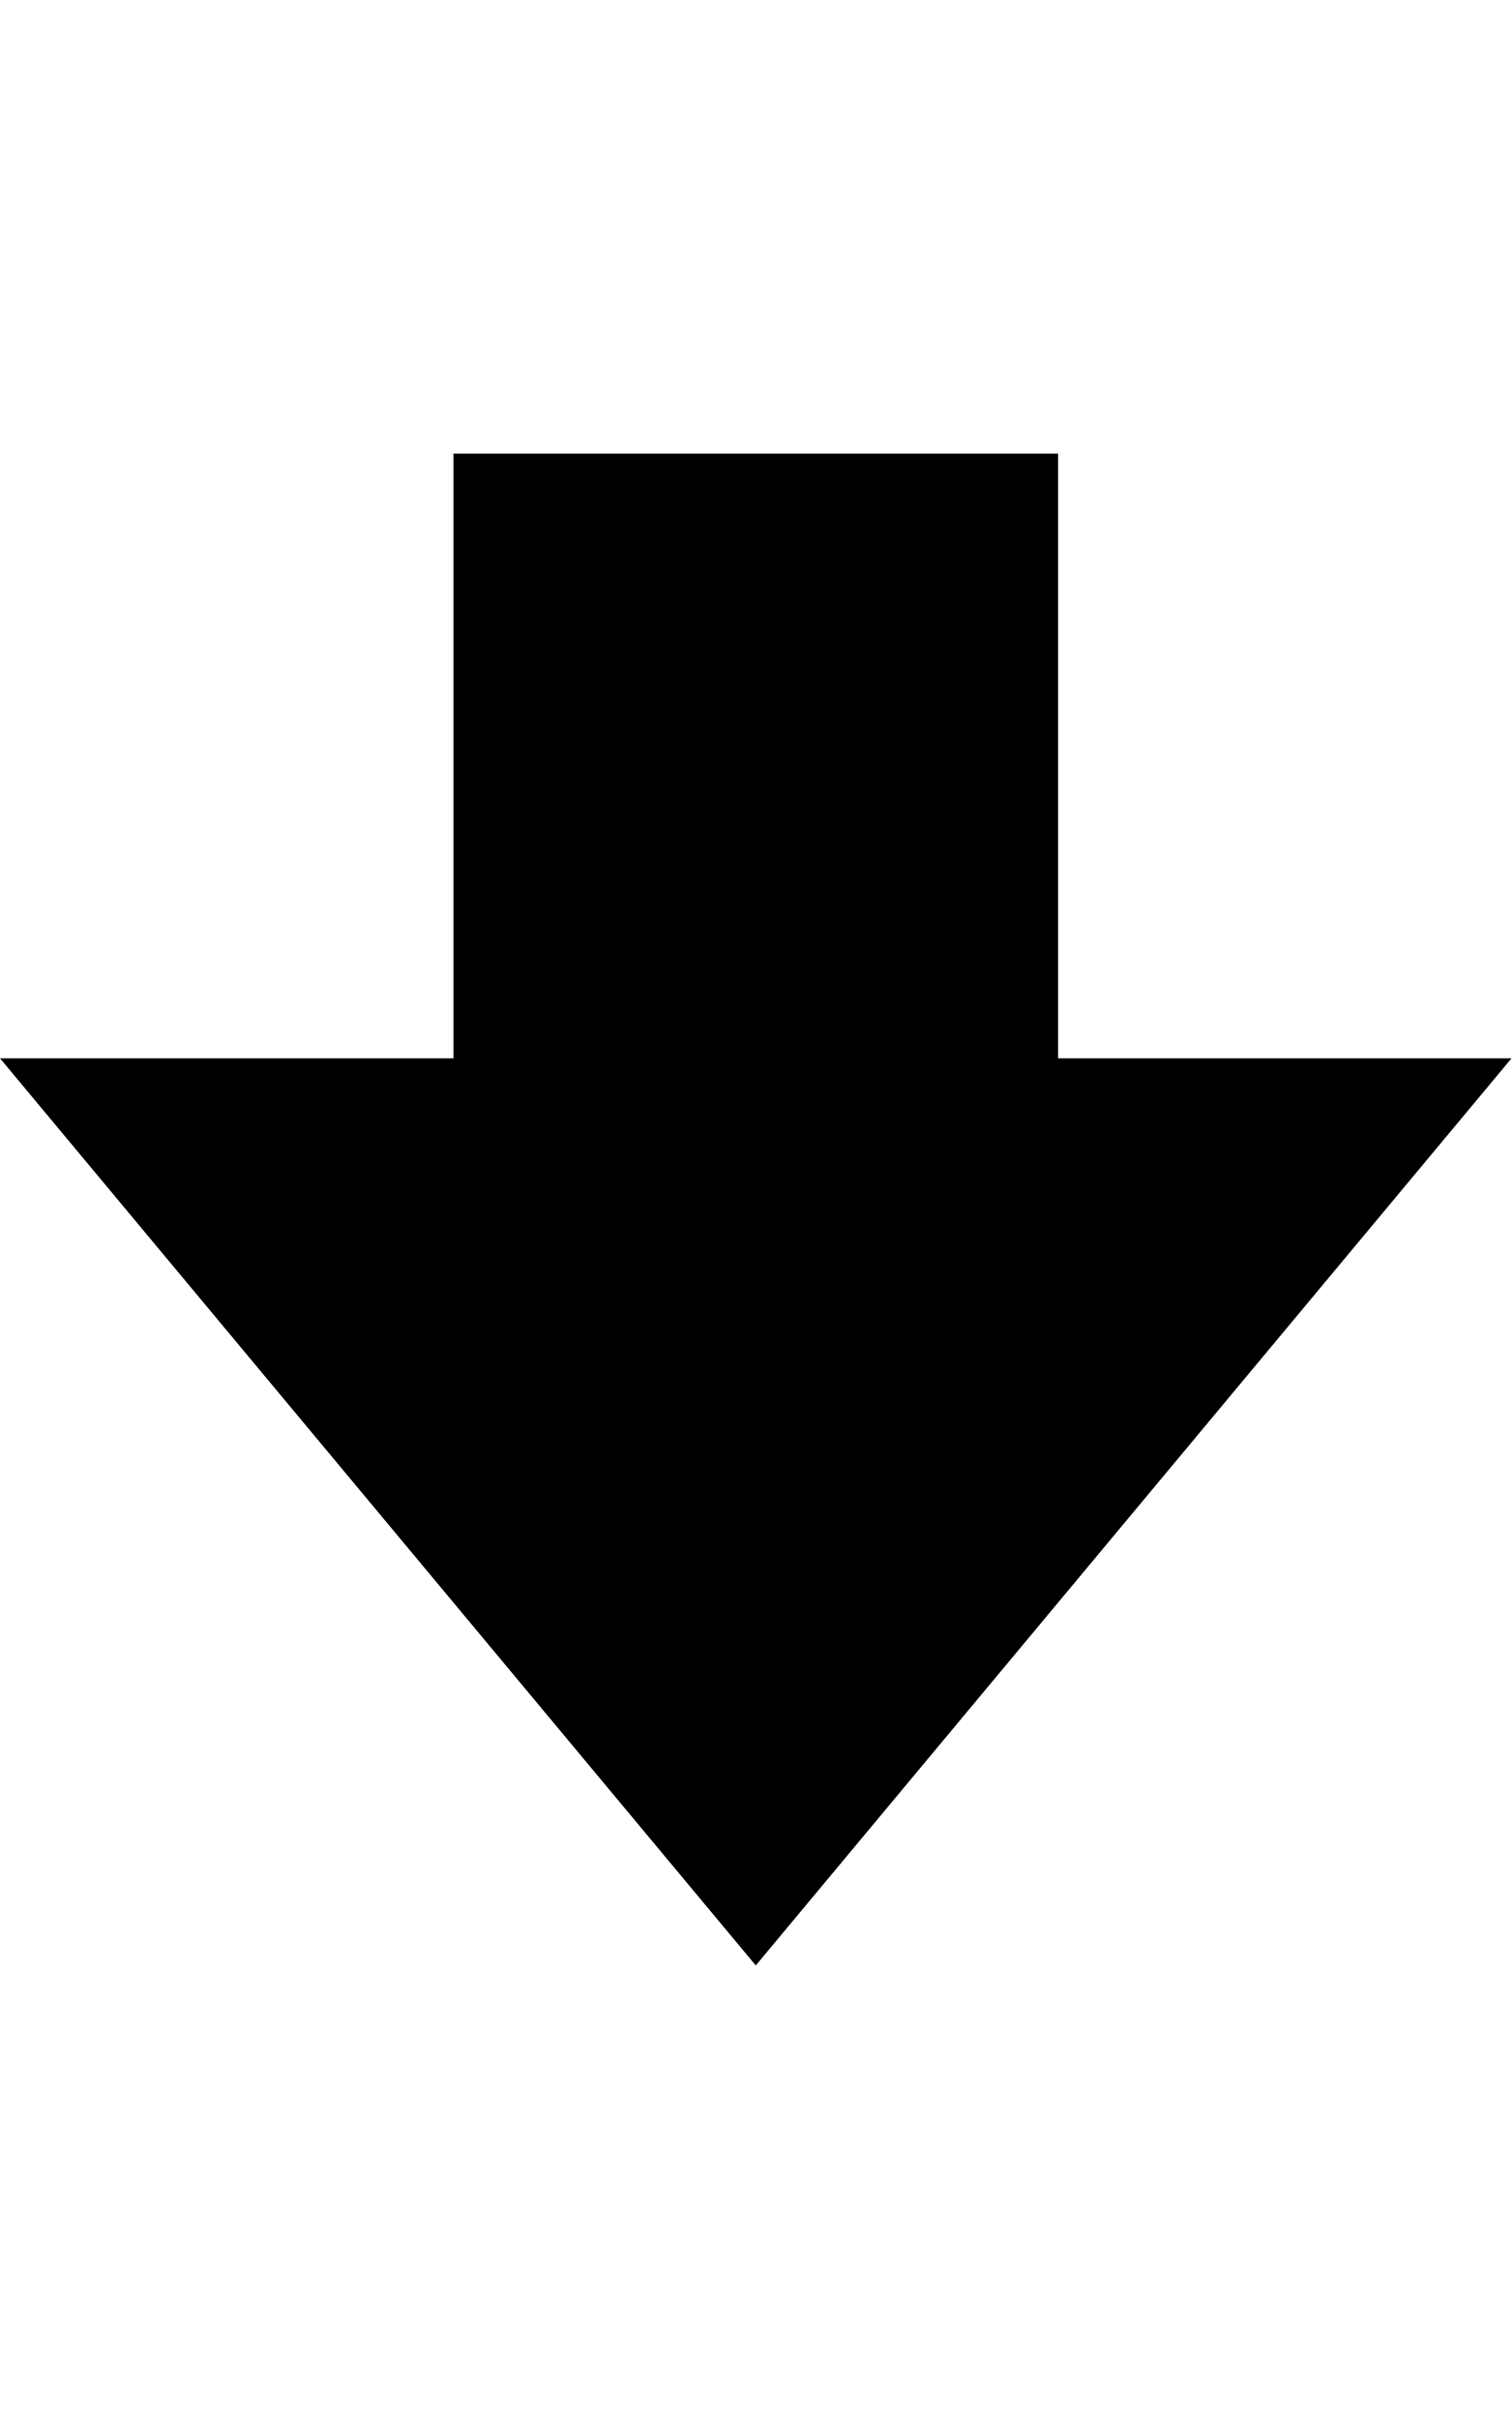
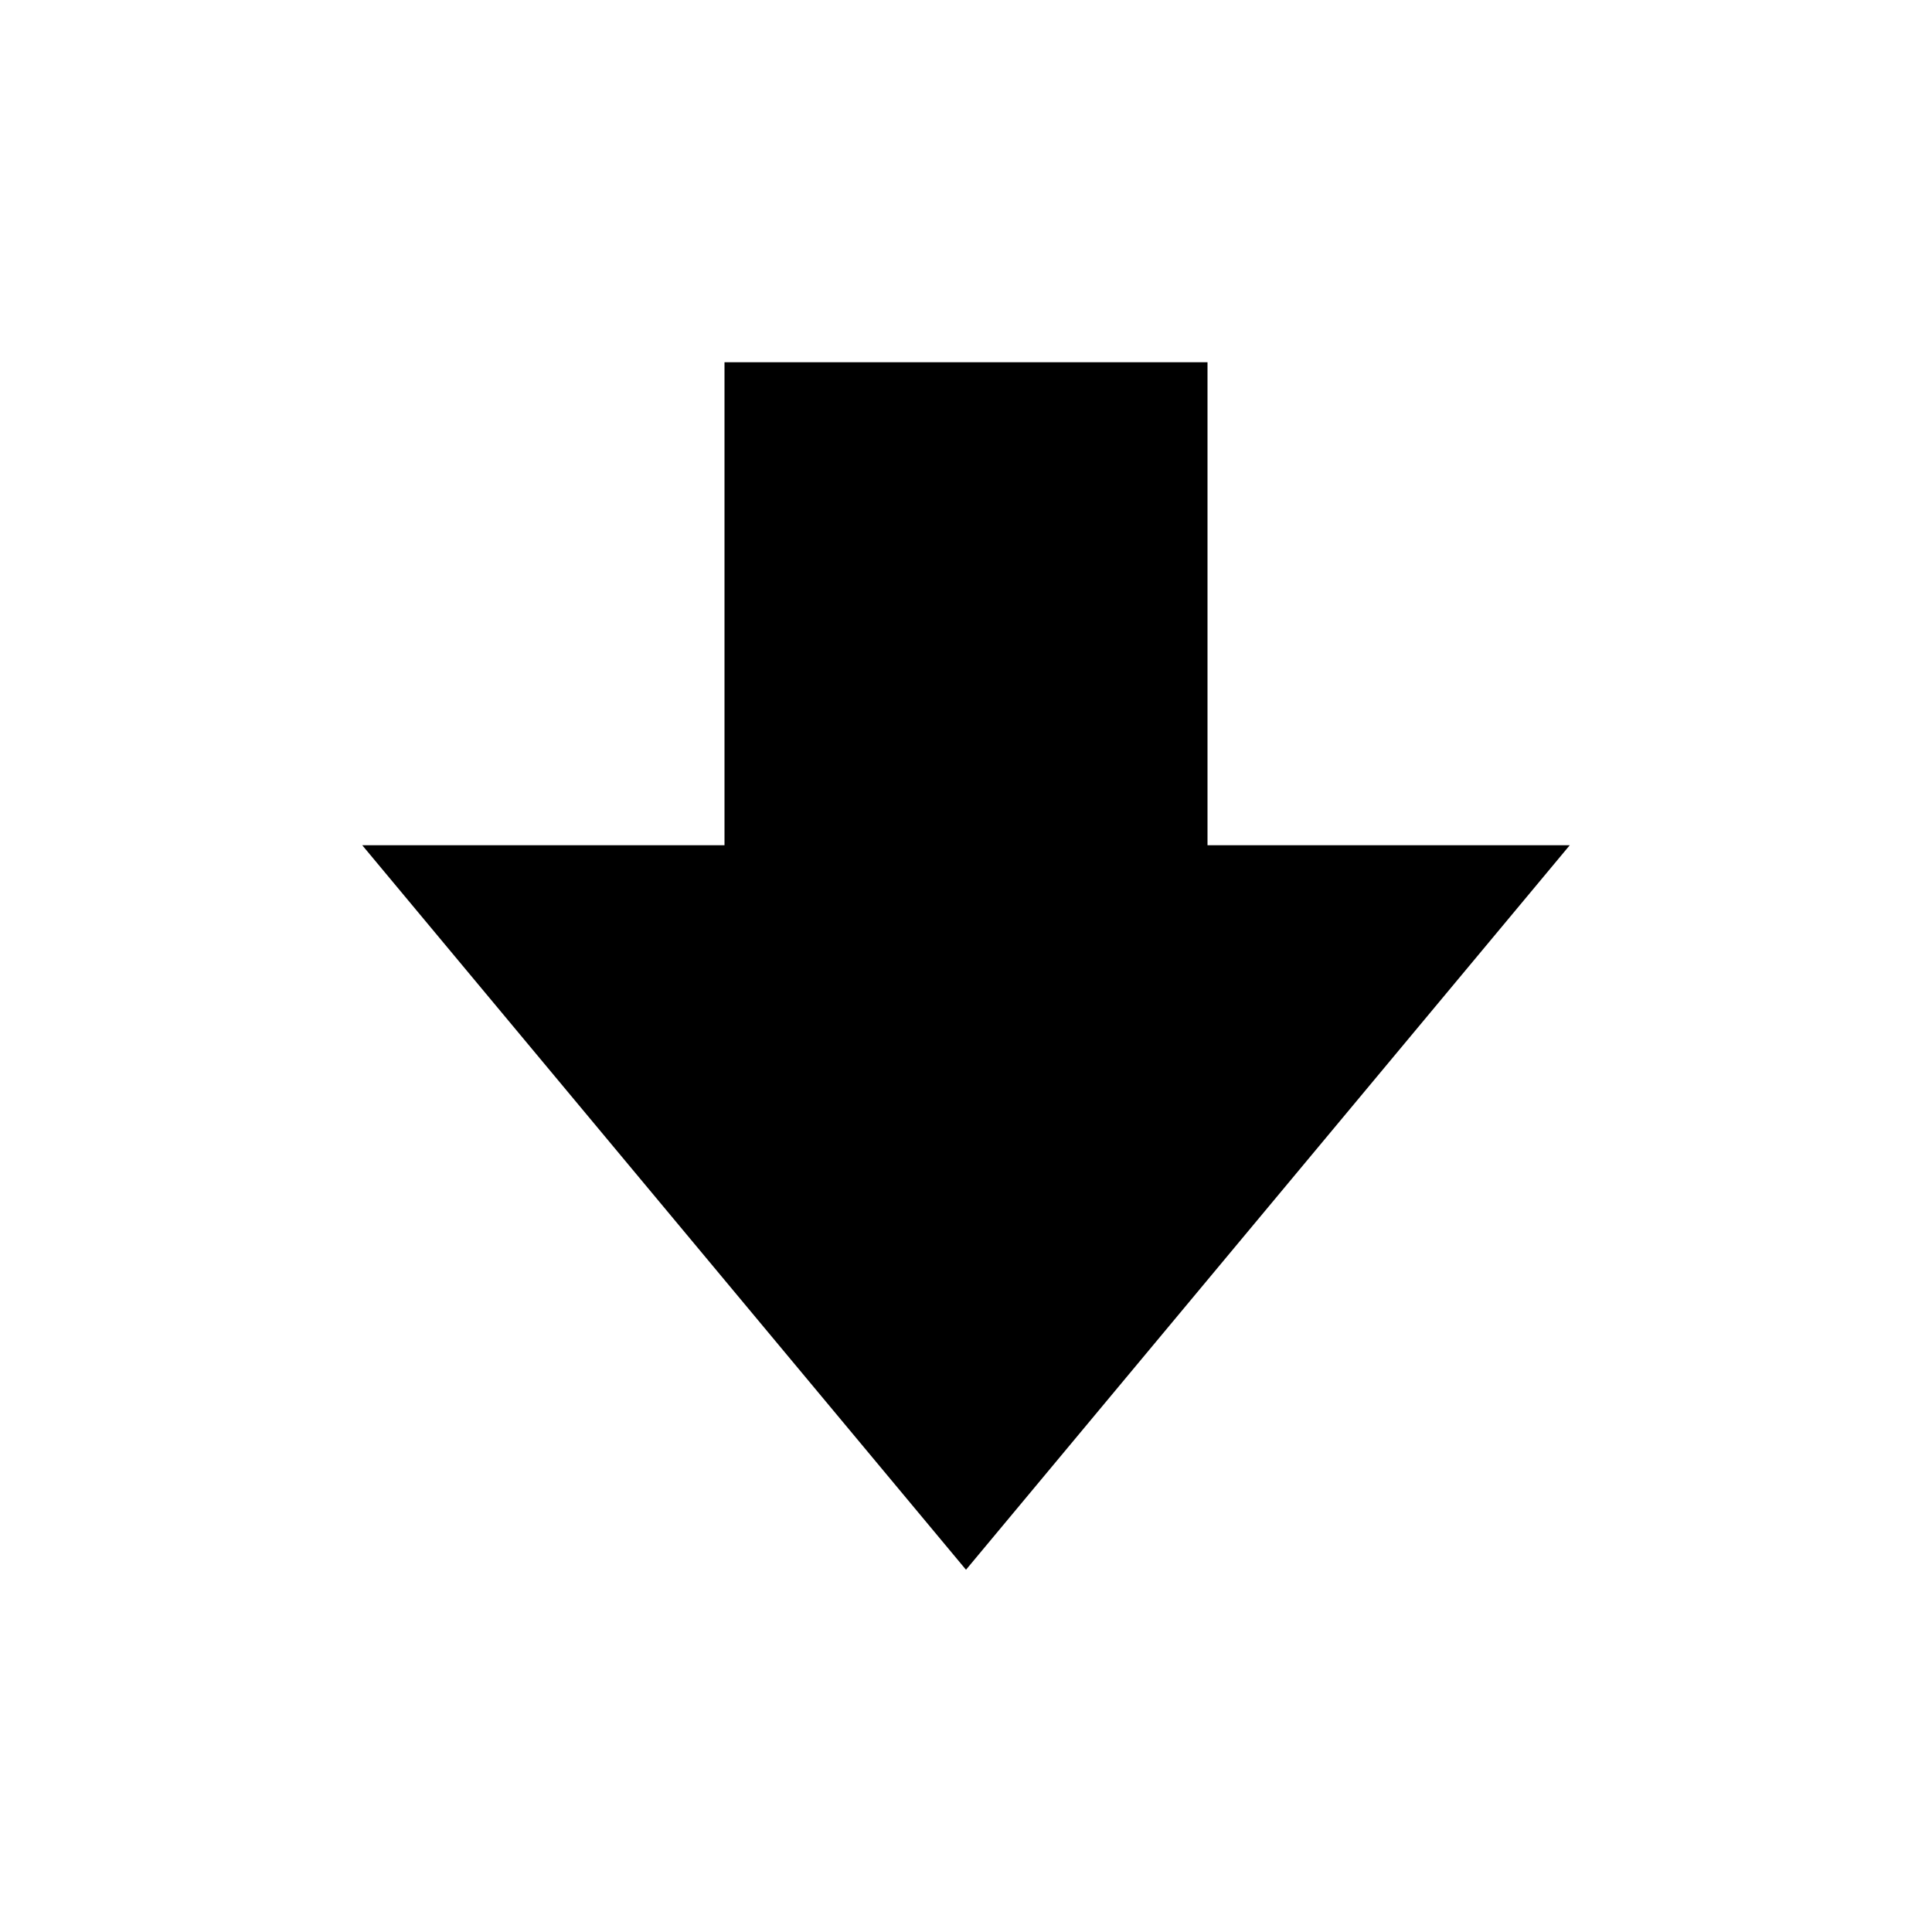
- <svg xmlns="http://www.w3.org/2000/svg" viewBox="0 0 10 16" width="1.5em" height="1.5rem" stroke="currentColor" fill="currentColor" stroke-width="0">
+ <svg xmlns="http://www.w3.org/2000/svg" viewBox="0 0 10 16" width="1.5em" height="1.5em" stroke="currentColor" fill="currentColor" stroke-width="0">
  <path fill-rule="evenodd" d="M7 7V3H3v4H0l5 6 5-6H7z" />
</svg>
